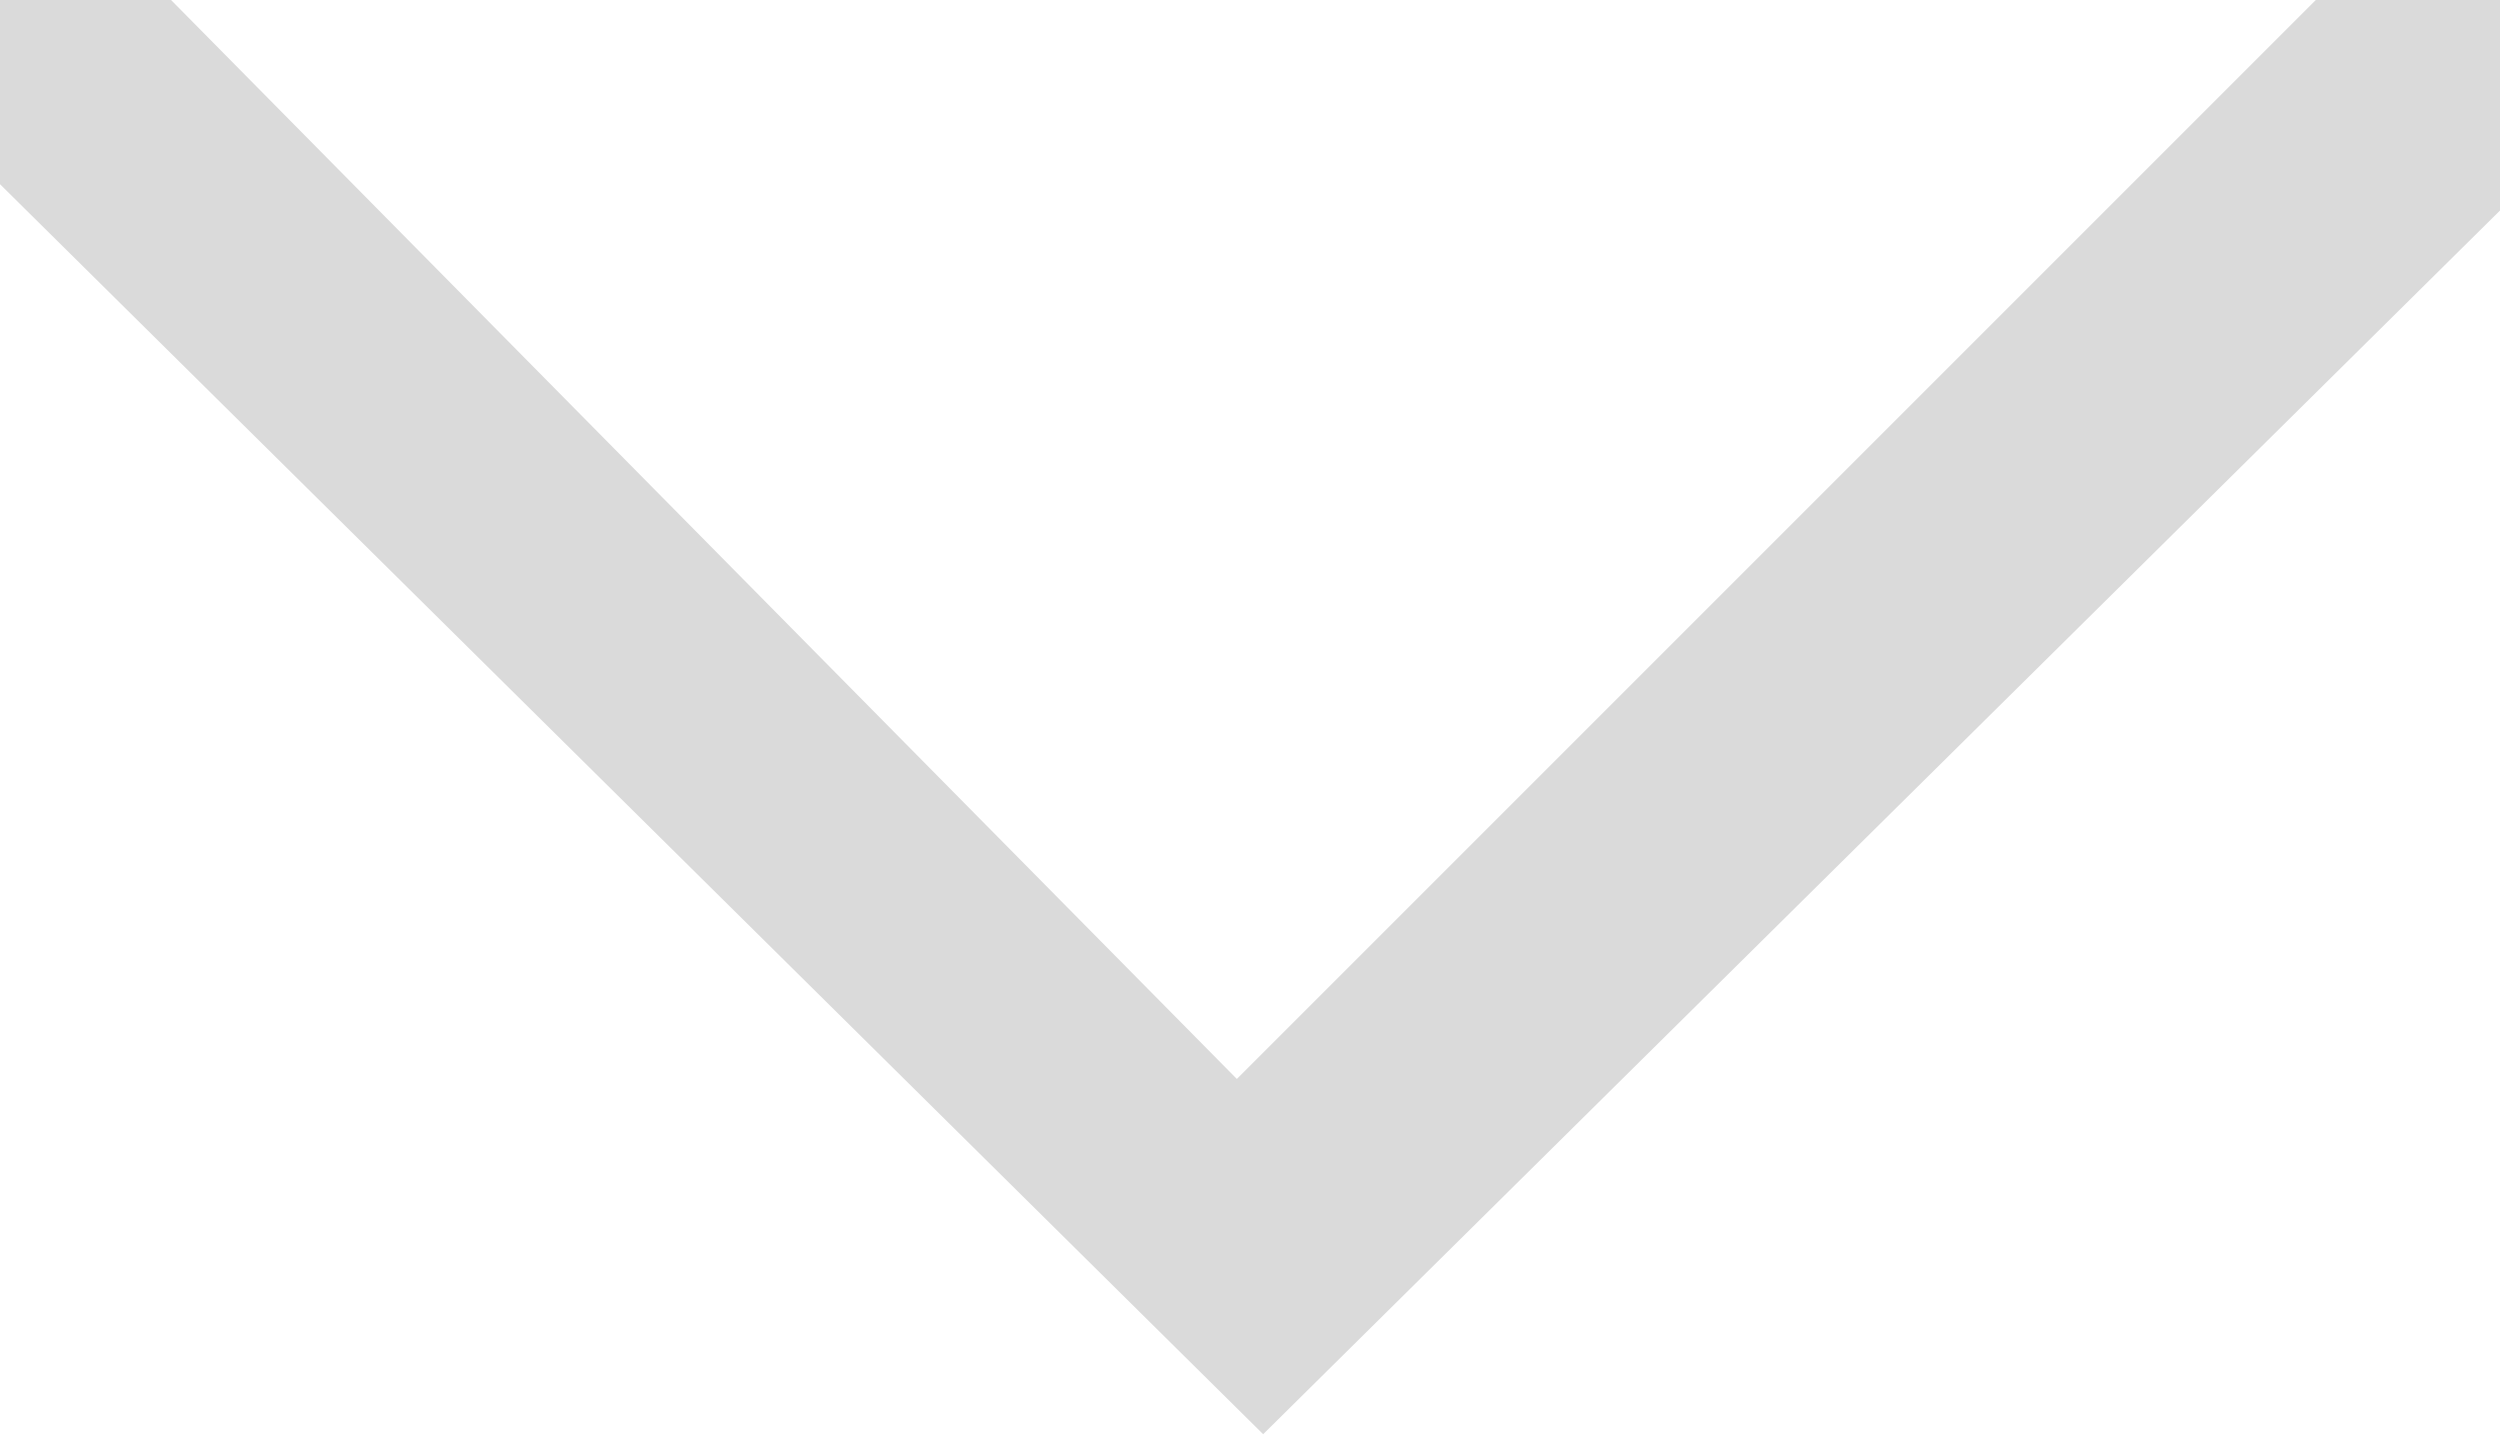
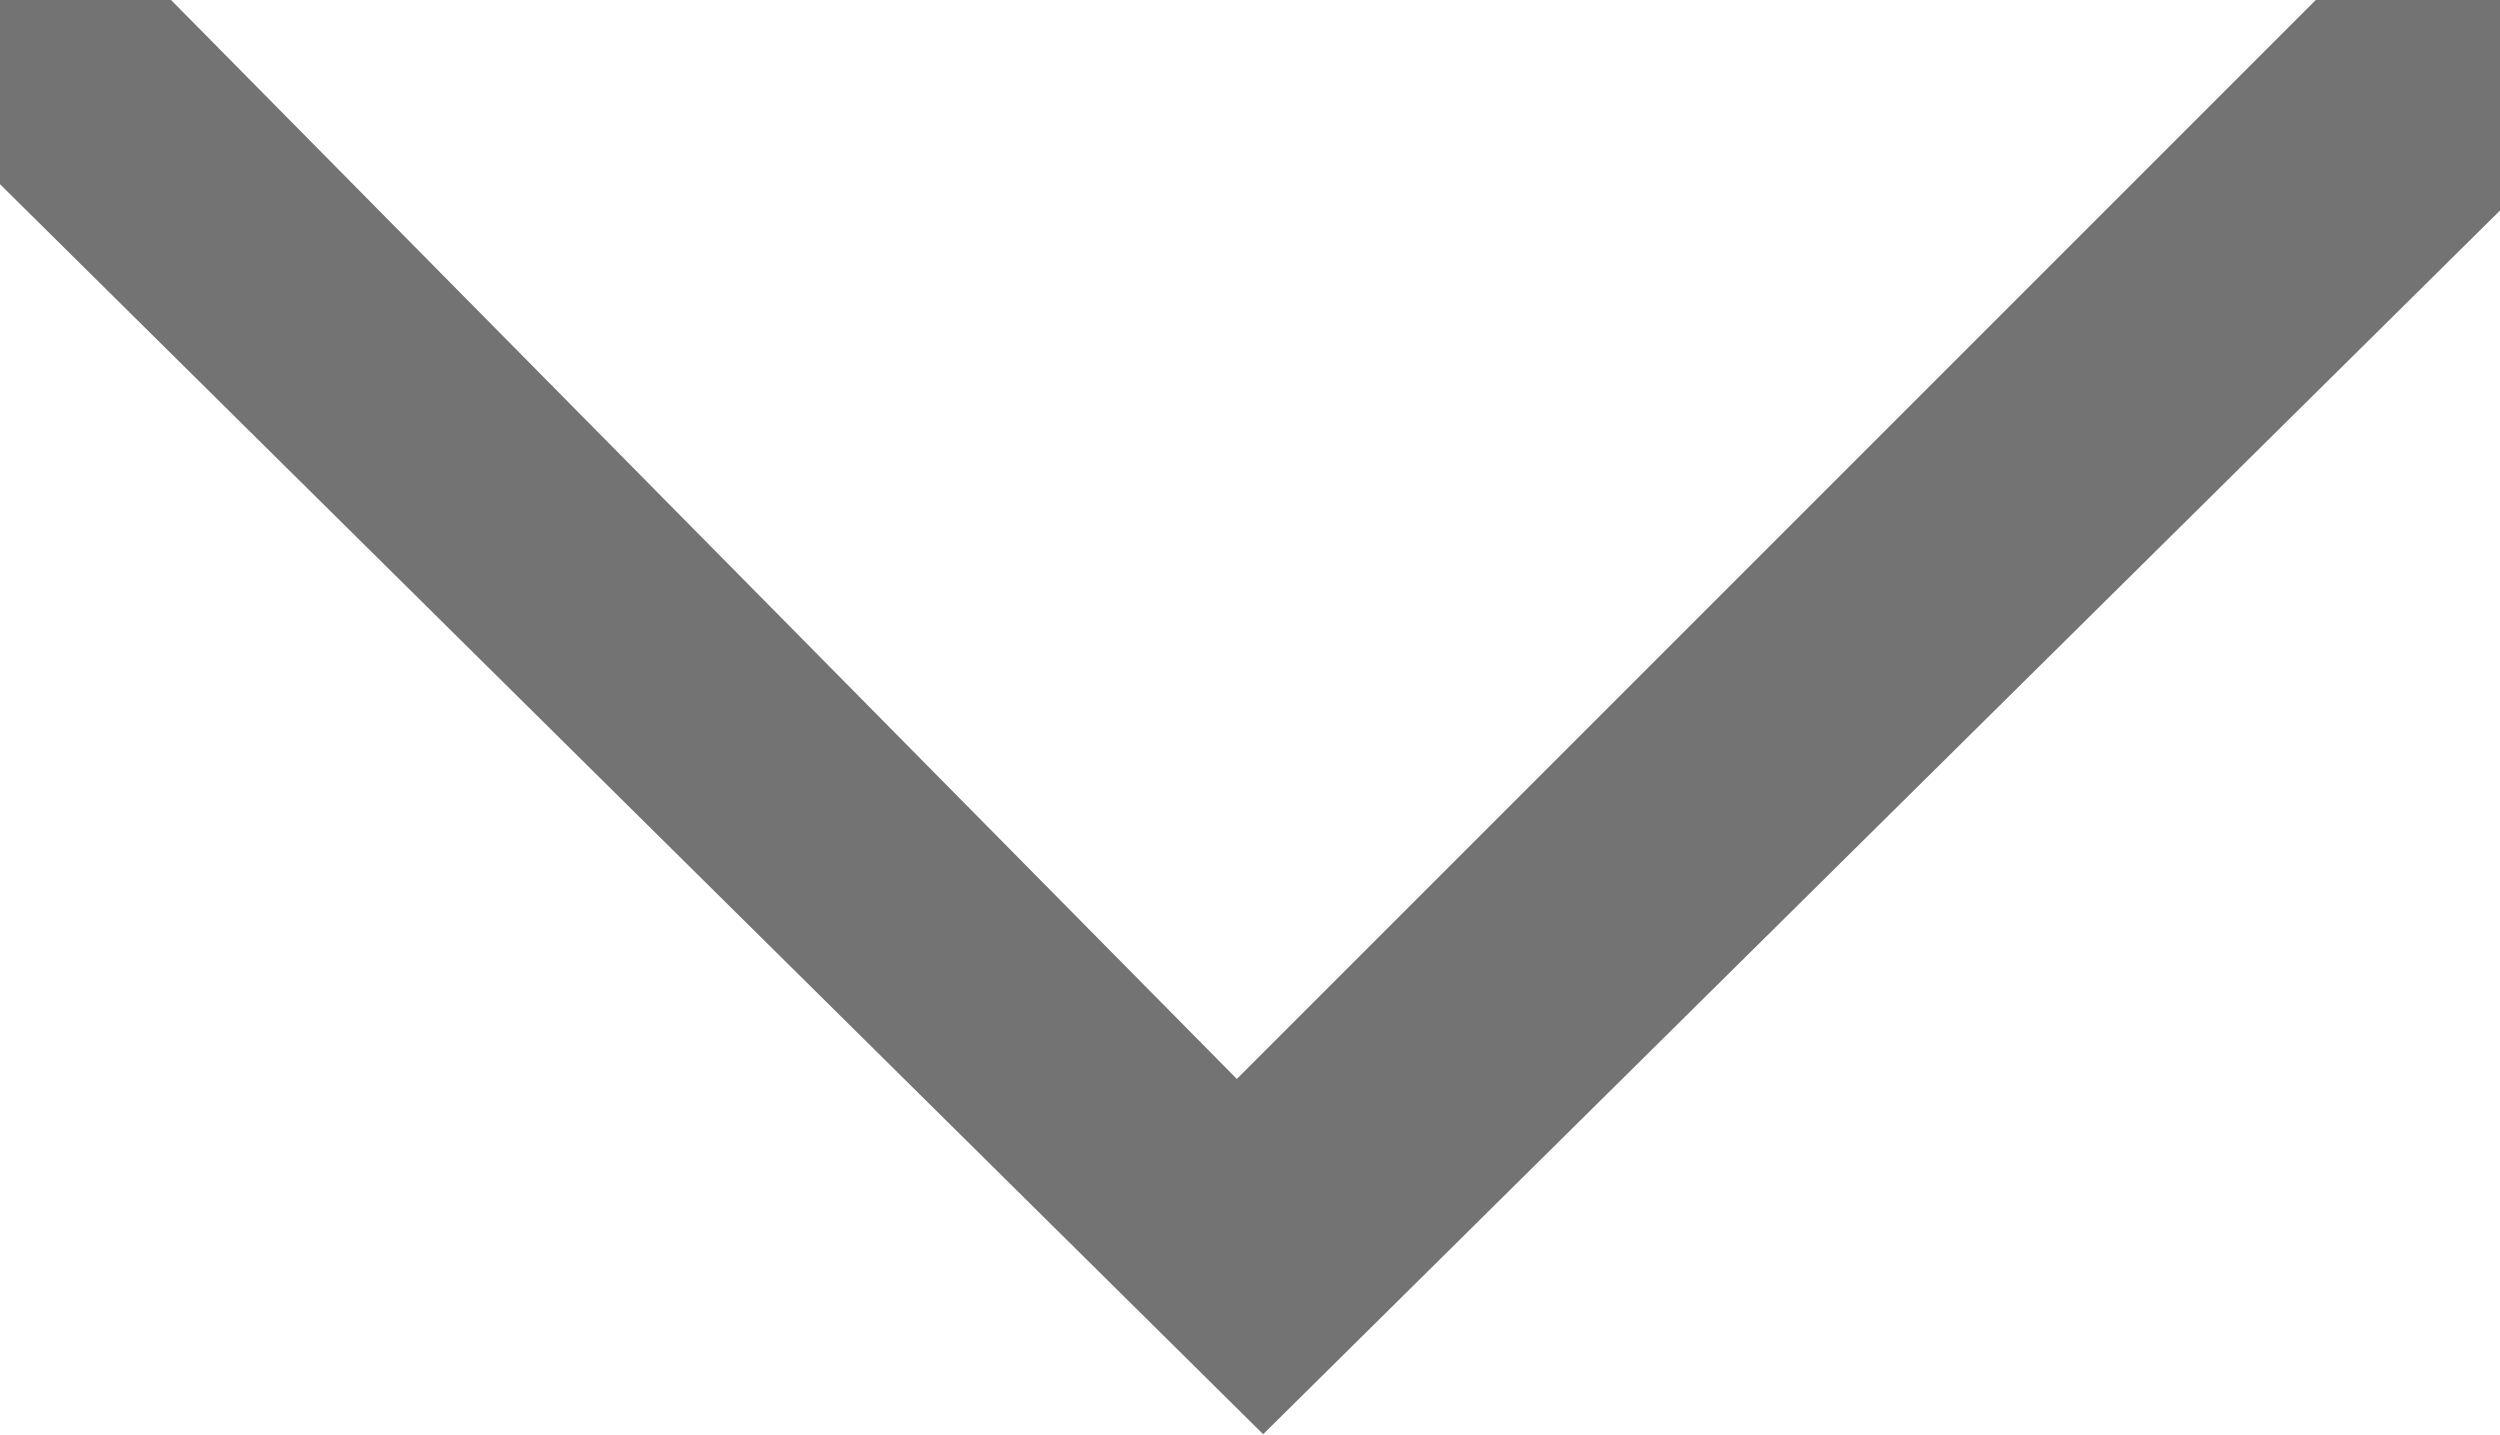
<svg xmlns="http://www.w3.org/2000/svg" version="1.1" id="Layer_1" x="0px" y="0px" viewBox="0 0 19 10.9" style="enable-background:new 0 0 19 10.9;" xml:space="preserve">
  <style type="text/css">
- 	.st0{fill:#DADADA;}
+ 	.st0{fill:#737373;}
</style>
  <polygon class="st0" points="19,0 17.6,0 9.4,8.2 1.3,0 0,0 0,1.4 9.6,10.9 19,1.6 " />
</svg>
